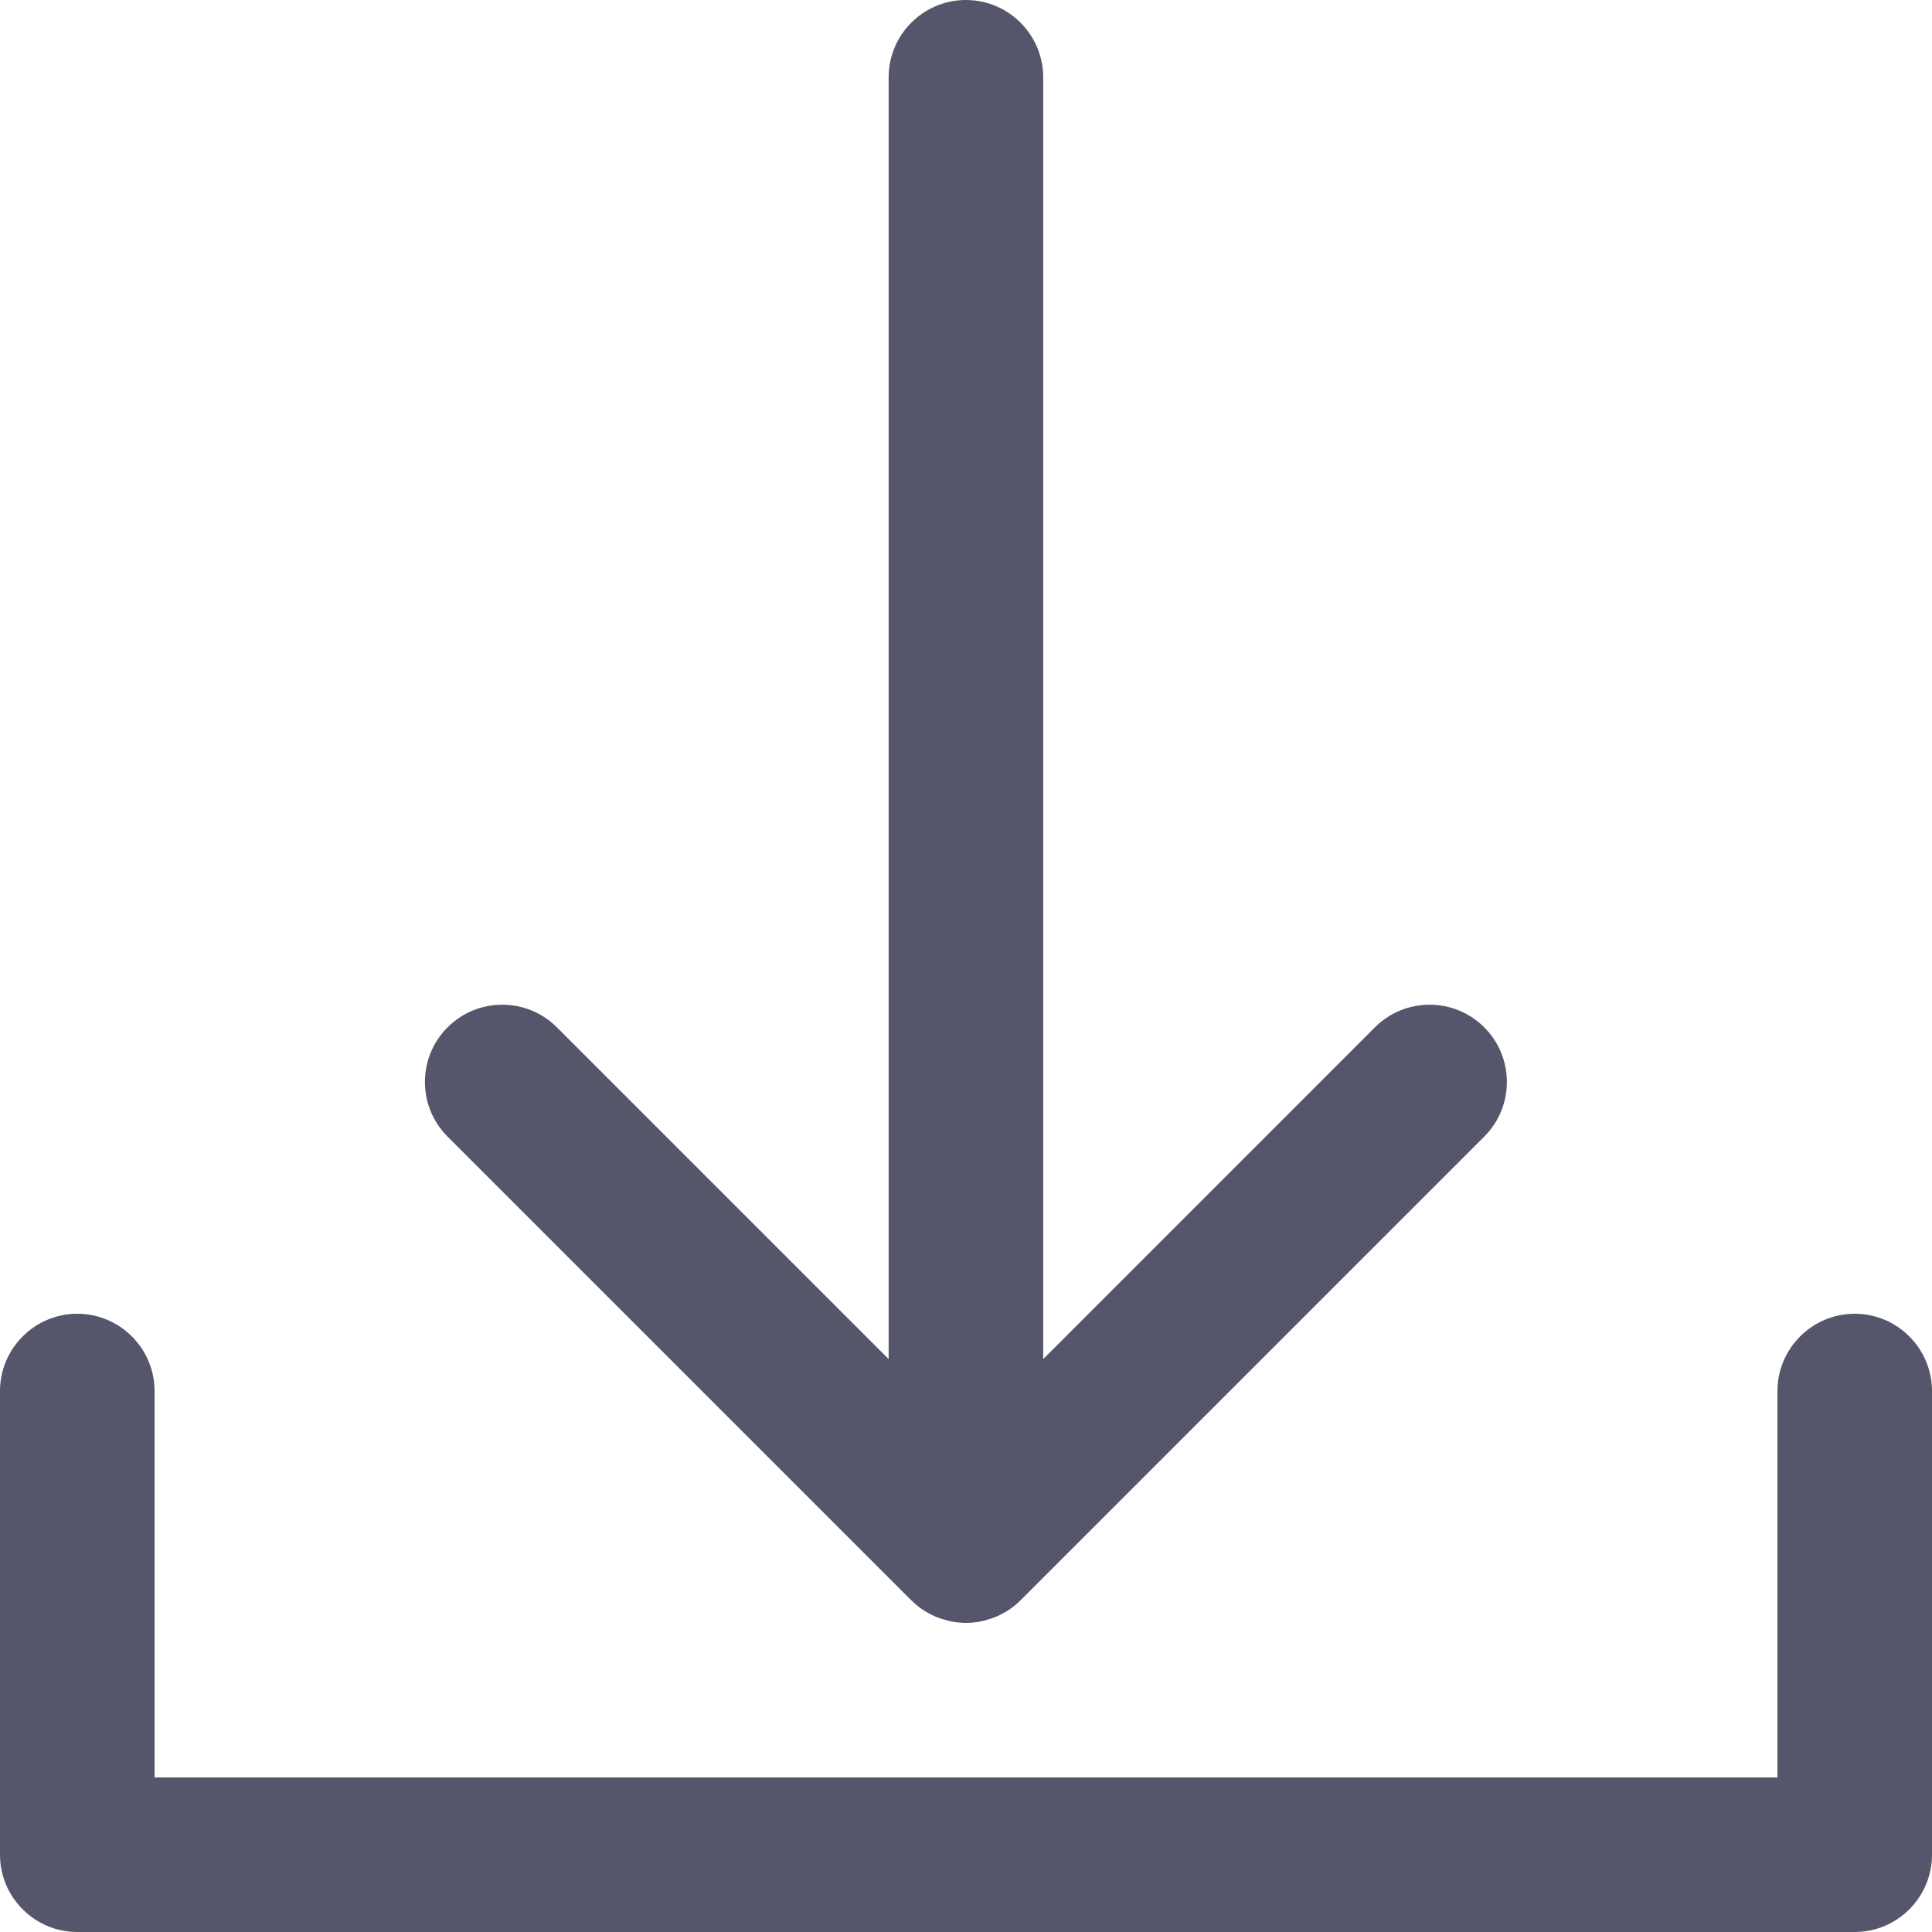
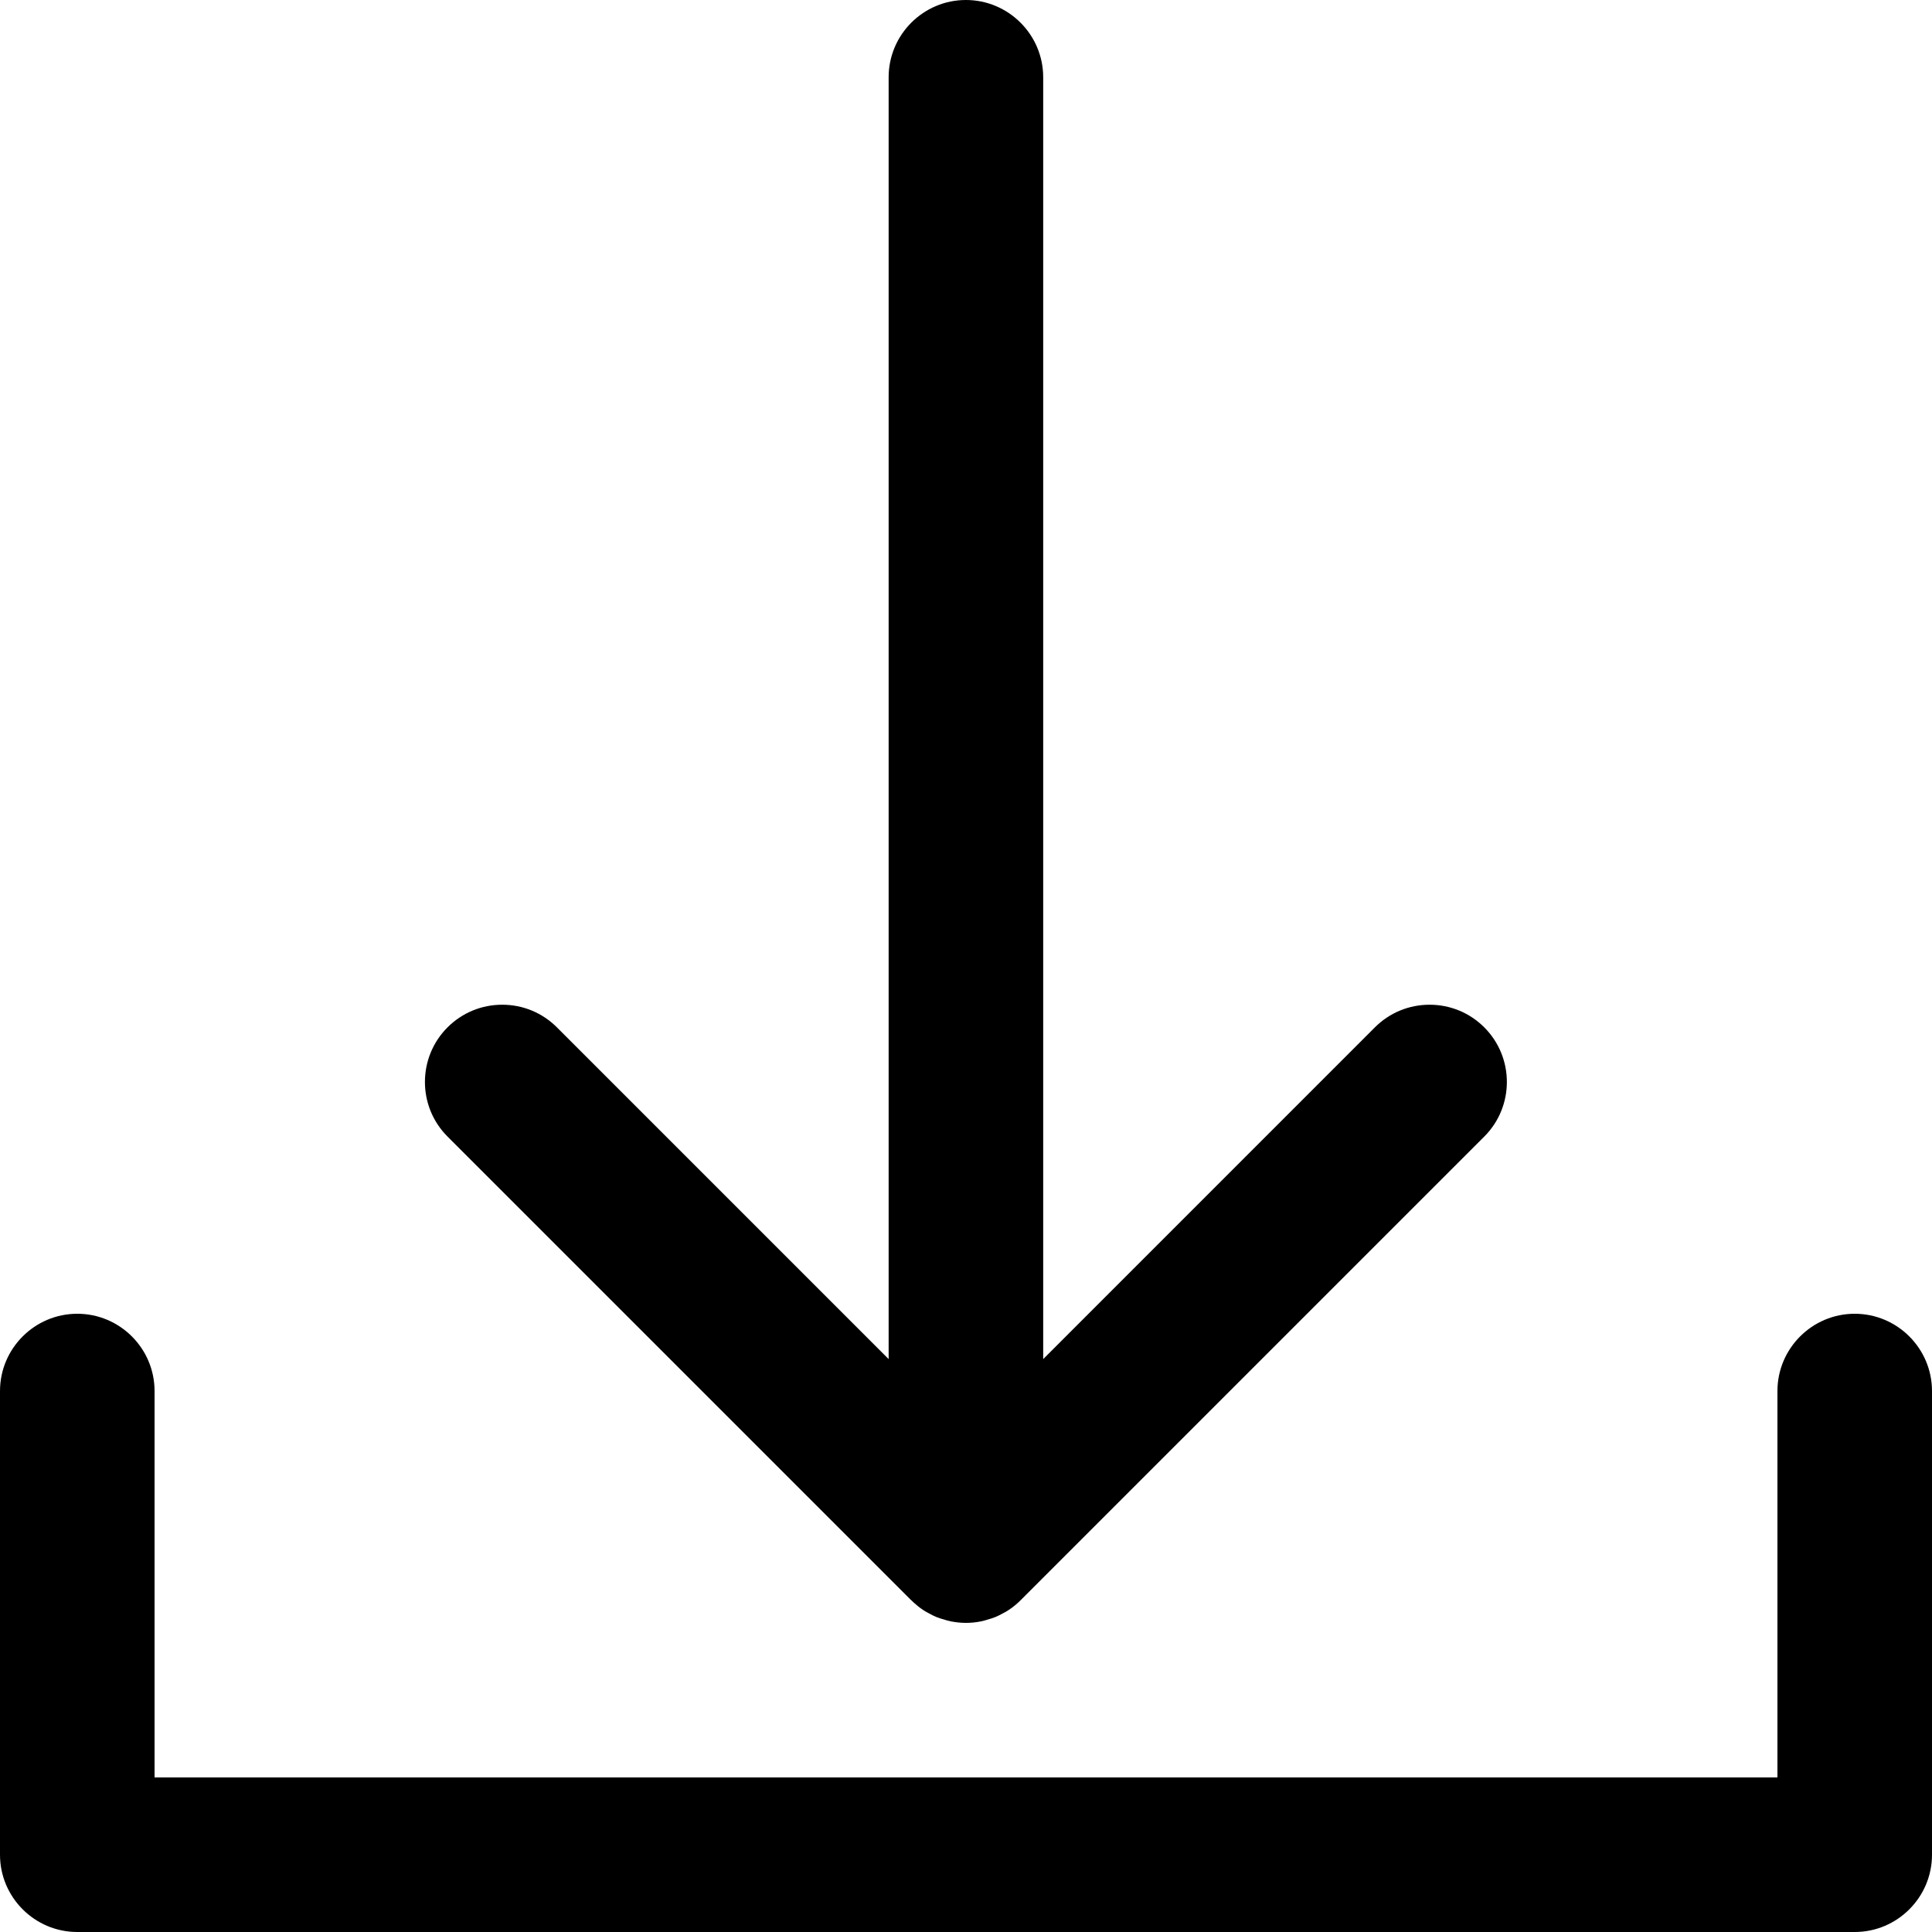
<svg xmlns="http://www.w3.org/2000/svg" width="48" height="48" viewBox="0 0 48 48" fill="none">
-   <path fill-rule="evenodd" clip-rule="evenodd" d="M22.702 39.816L22.642 39.758H22.639L11.119 28.238C10.37 27.49 10.37 26.273 11.119 25.524C11.482 25.162 11.964 24.962 12.478 24.962C12.991 24.962 13.474 25.162 13.836 25.524L22.078 33.766V1.92C22.078 0.862 22.939 0 23.998 0C25.056 0 25.918 0.862 25.918 1.92V33.766L34.159 25.524C34.522 25.162 35.004 24.962 35.518 24.962C36.031 24.962 36.514 25.162 36.876 25.524C37.625 26.273 37.625 27.49 36.876 28.238L25.356 39.758C25.267 39.847 25.169 39.929 25.063 39.998C25.018 40.03 24.965 40.058 24.912 40.085L24.908 40.087C24.847 40.12 24.791 40.15 24.732 40.174C24.672 40.198 24.607 40.219 24.545 40.236C24.487 40.255 24.432 40.27 24.374 40.282C24.25 40.308 24.122 40.32 23.998 40.32C23.873 40.32 23.746 40.306 23.621 40.282C23.563 40.27 23.508 40.255 23.453 40.236C23.388 40.219 23.326 40.2 23.263 40.174C23.203 40.15 23.148 40.121 23.093 40.09C23.033 40.061 22.982 40.032 22.932 39.998C22.85 39.943 22.774 39.881 22.702 39.816ZM44.16 34.56C44.16 33.502 45.022 32.64 46.08 32.64C47.138 32.64 48 33.502 48 34.56V46.08C48 47.138 47.138 48 46.08 48H1.92C0.862 48 0 47.138 0 46.08V34.56C0 33.502 0.862 32.64 1.92 32.64C2.978 32.64 3.84 33.502 3.84 34.56V44.16H44.16V34.56Z" fill="#55566B" />
+   <path fill-rule="evenodd" clip-rule="evenodd" d="M22.702 39.816L22.642 39.758H22.639L11.119 28.238C10.37 27.49 10.37 26.273 11.119 25.524C11.482 25.162 11.964 24.962 12.478 24.962C12.991 24.962 13.474 25.162 13.836 25.524L22.078 33.766V1.92C22.078 0.862 22.939 0 23.998 0C25.056 0 25.918 0.862 25.918 1.92V33.766L34.159 25.524C34.522 25.162 35.004 24.962 35.518 24.962C36.031 24.962 36.514 25.162 36.876 25.524C37.625 26.273 37.625 27.49 36.876 28.238L25.356 39.758C25.267 39.847 25.169 39.929 25.063 39.998C25.018 40.03 24.965 40.058 24.912 40.085L24.908 40.087C24.847 40.12 24.791 40.15 24.732 40.174C24.672 40.198 24.607 40.219 24.545 40.236C24.487 40.255 24.432 40.27 24.374 40.282C24.25 40.308 24.122 40.32 23.998 40.32C23.873 40.32 23.746 40.306 23.621 40.282C23.563 40.27 23.508 40.255 23.453 40.236C23.388 40.219 23.326 40.2 23.263 40.174C23.203 40.15 23.148 40.121 23.093 40.09C23.033 40.061 22.982 40.032 22.932 39.998C22.85 39.943 22.774 39.881 22.702 39.816ZM44.16 34.56C44.16 33.502 45.022 32.64 46.08 32.64C47.138 32.64 48 33.502 48 34.56V46.08C48 47.138 47.138 48 46.08 48H1.92C0.862 48 0 47.138 0 46.08V34.56C0 33.502 0.862 32.64 1.92 32.64C2.978 32.64 3.84 33.502 3.84 34.56V44.16H44.16V34.56Z" fill="currentColor" />
</svg>
